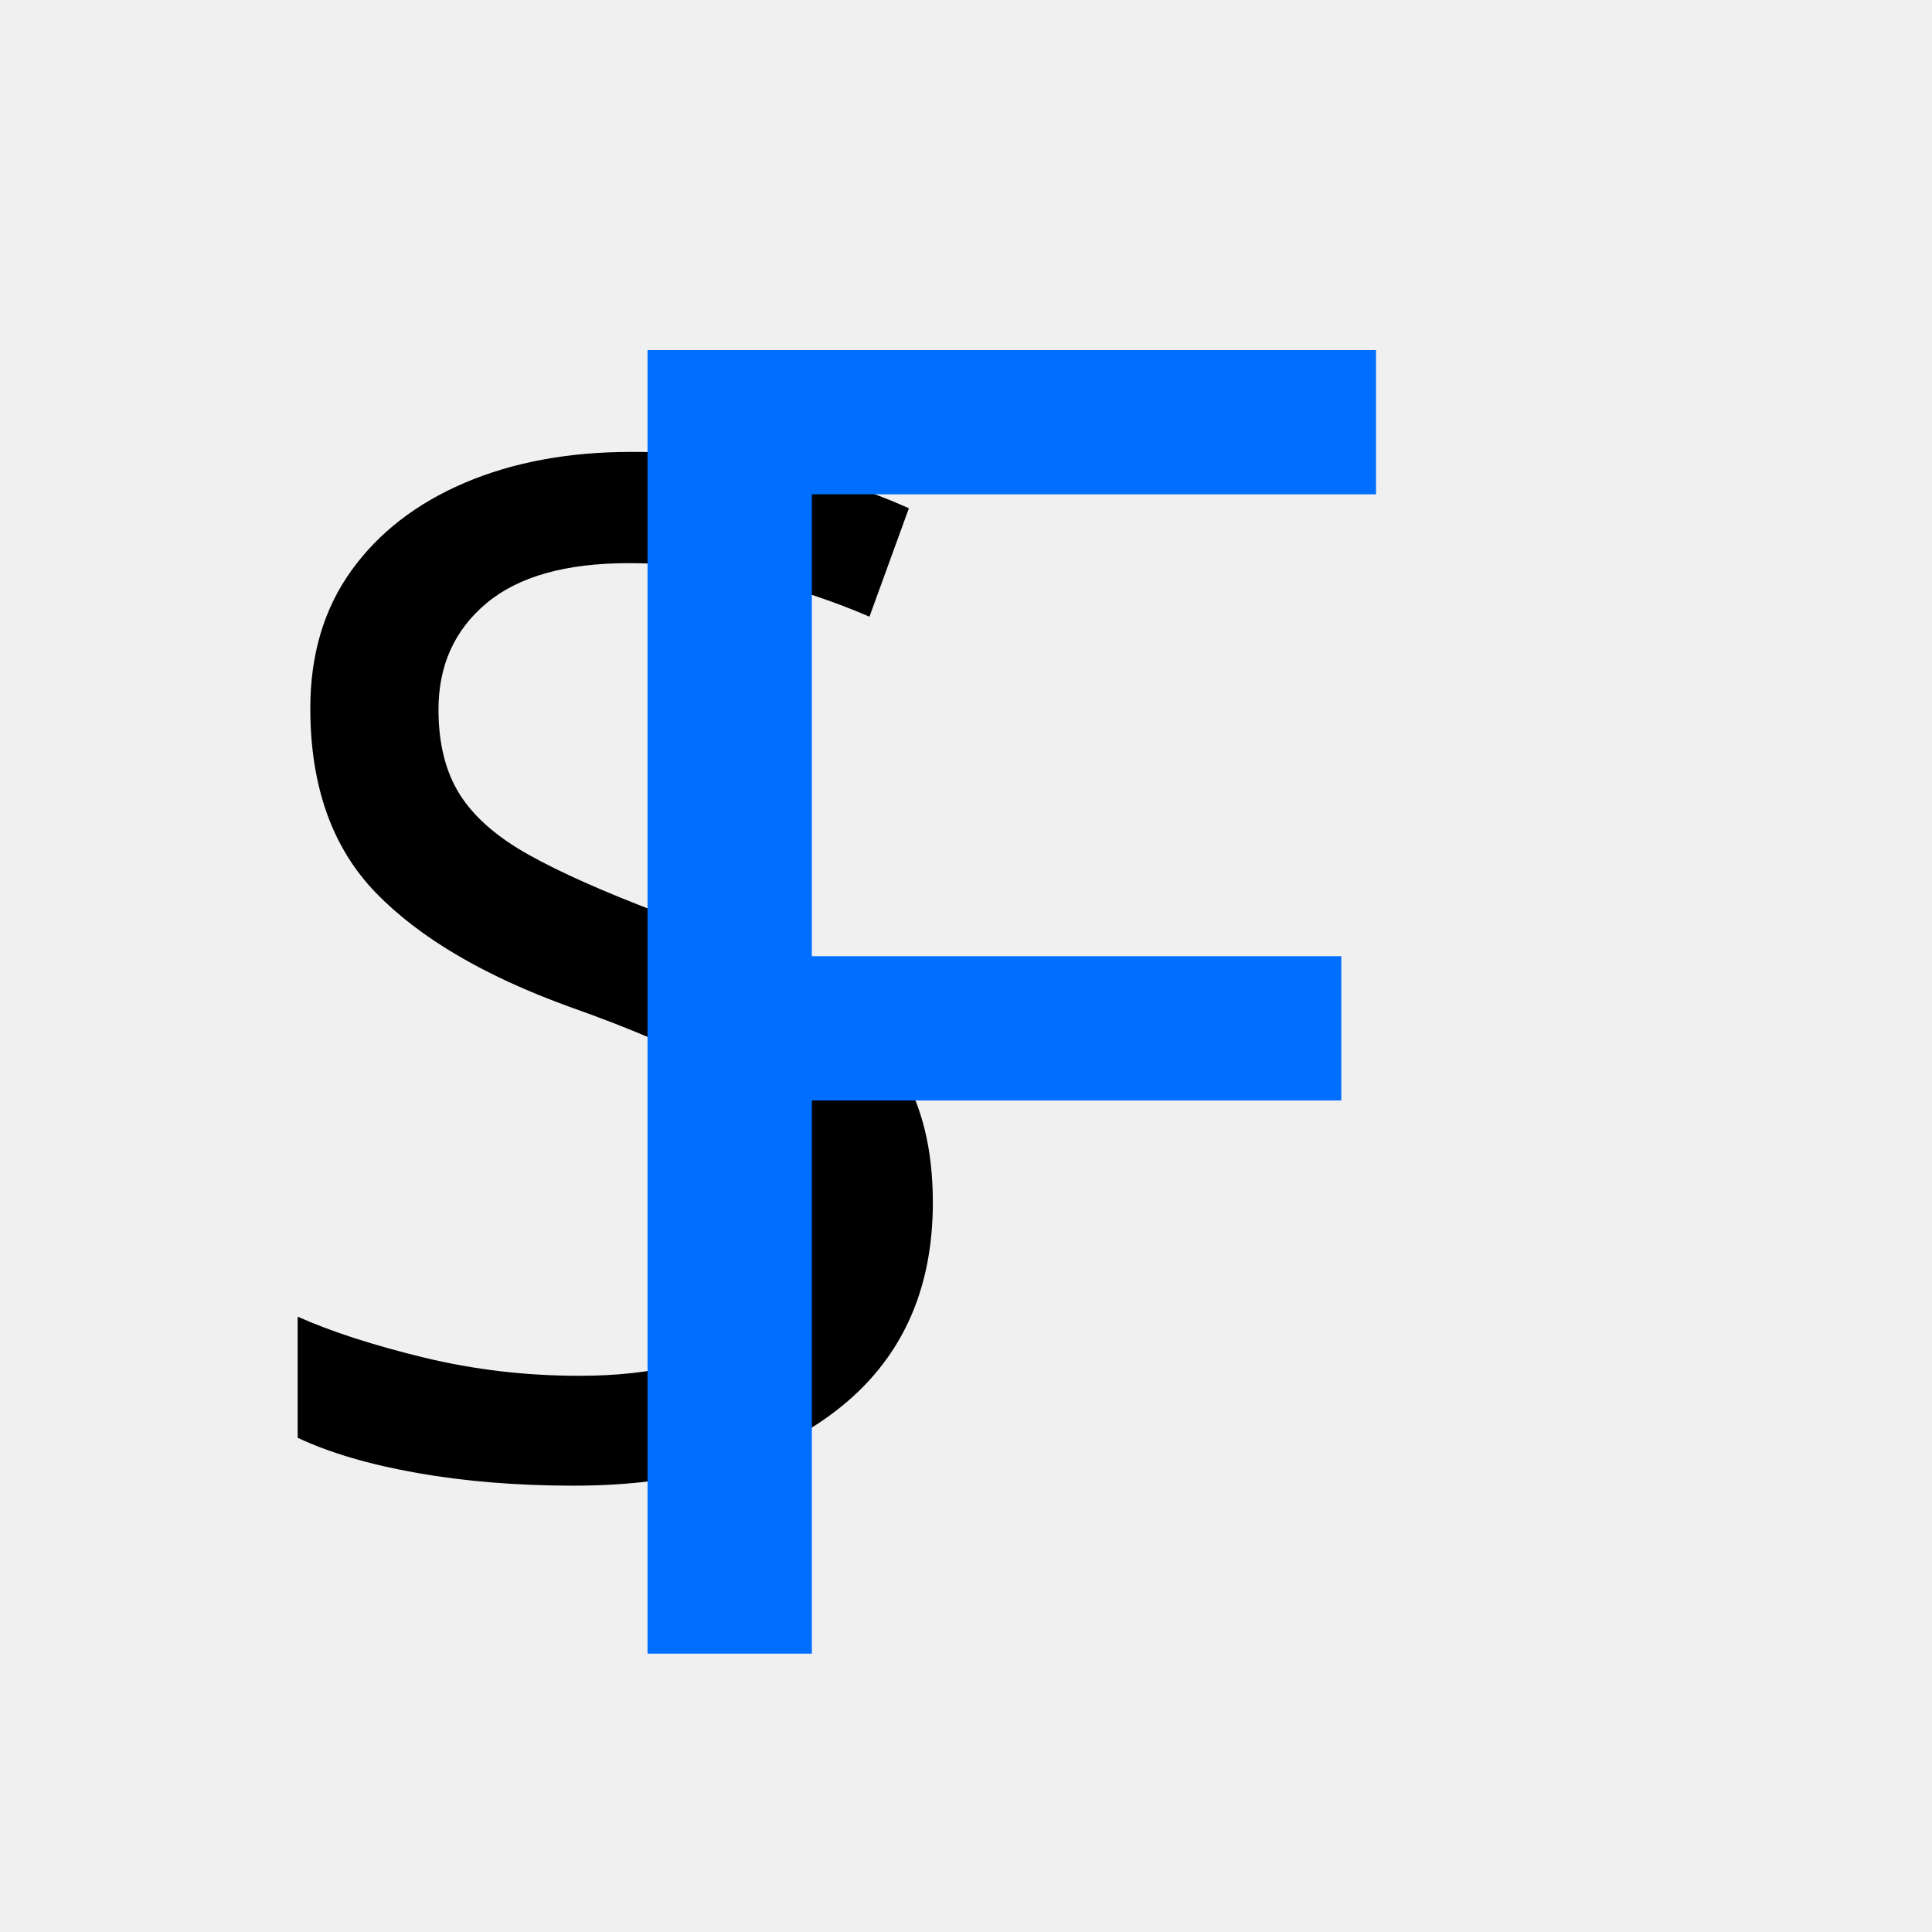
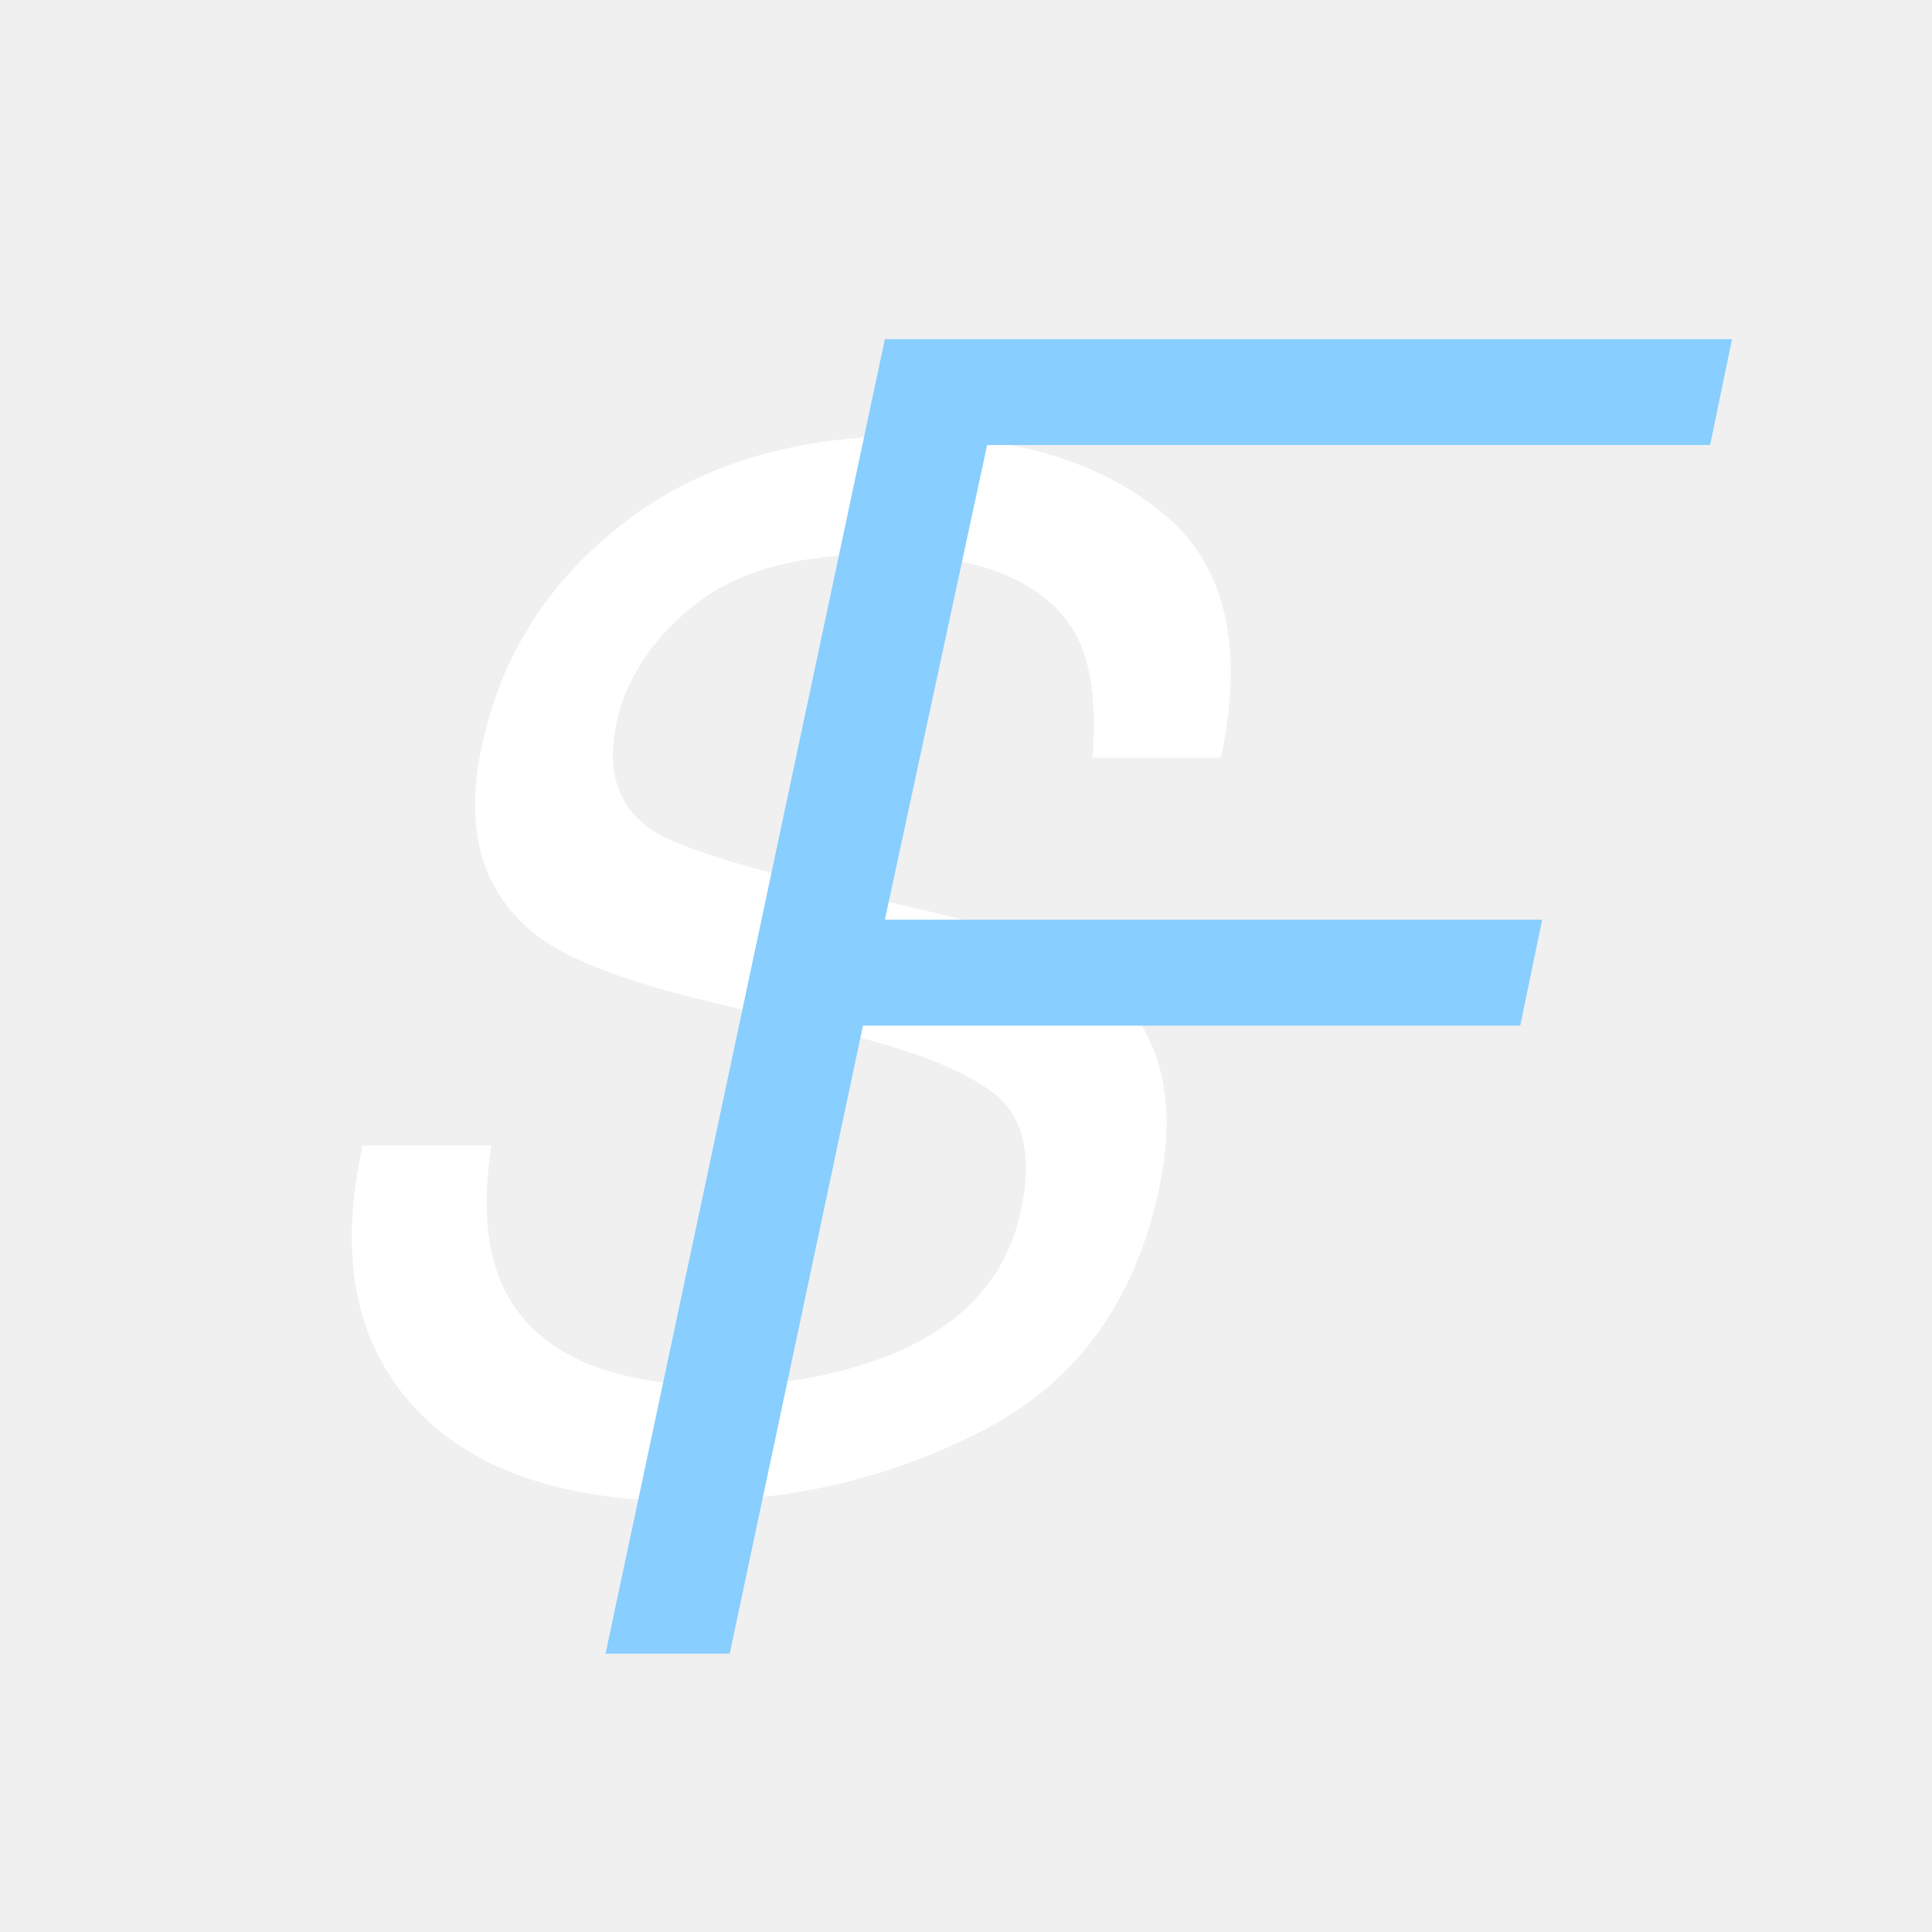
<svg xmlns="http://www.w3.org/2000/svg" version="1.1" id="Layer_1" x="0px" y="0px" viewBox="0 0 1024 1024" style="enable-background:new 0 0 1024 1024;" xml:space="preserve">
  <style type="text/css">
- 	.st0{font-family:'Helvetica-Oblique';}
- 	.st1{font-size:746.491px;}
- 	.st2{fill:#006EFF;}
- 	.st3{font-family:'Helvetica-LightOblique';}
- 	.st4{font-size:967.671px;}
+ 	.st0{fill:#FFFFFF;}
+ 	.st1{fill:#88CEFF;}
</style>
-   <text transform="matrix(1 0 0 1 119.6895 779.9688)" class="st0 st1">S</text>
-   <text transform="matrix(1 0 0 1 249.3447 876.4658)" class="st2 st3 st4">F</text>
+   <g>
+     <path class="st0" d="M260.39,607.2c-4.62,30.38-2.68,55.04,5.83,73.99c16.52,35.48,55.16,53.22,115.91,53.22   c27.21,0,52.85-3.88,76.91-11.66c46.41-15.06,73.75-42.04,82.01-80.92c6.32-29.16,1.58-49.94-14.22-62.33   c-15.8-12.15-42.41-22.72-79.83-31.71l-69.25-16.4c-44.96-10.69-75.94-22.47-92.95-35.36c-29.16-22.35-39-55.77-29.52-100.24   c10.21-48.11,35.23-87.6,75.09-118.46c39.85-30.86,90.27-46.29,151.27-46.29c56.13,0,100.9,13.55,134.32,40.64   c33.41,27.1,43.8,70.41,31.16,129.94h-68.16c2.43-28.67-0.61-50.67-9.11-65.97c-16.28-27.94-50.91-41.92-103.88-41.92   c-42.77,0-75.39,8.99-97.87,26.97c-22.48,17.99-36.27,38.88-41.37,62.69c-5.59,26.24,1.21,45.44,20.41,57.59   c12.63,7.78,43.01,17.5,91.12,29.16l71.44,17.13c34.5,8.26,60.02,19.56,76.54,33.9c28.92,25.03,38.27,61.36,28.07,108.98   c-12.64,59.29-43.26,101.7-91.85,127.21c-48.6,25.51-101.46,38.27-158.56,38.27c-66.58,0-115.06-17.01-145.43-51.03   c-30.38-33.77-39.13-79.58-26.24-137.42H260.39z" />
+   </g>
+   <g>
+     <path class="st1" d="M320.95,876.47l148.05-696.72h449l-11.61,56.12H523.2l-54.19,251.59h348.36l-11.61,56.12H457.39l-70.64,332.88   H320.95z" />
+   </g>
</svg>
